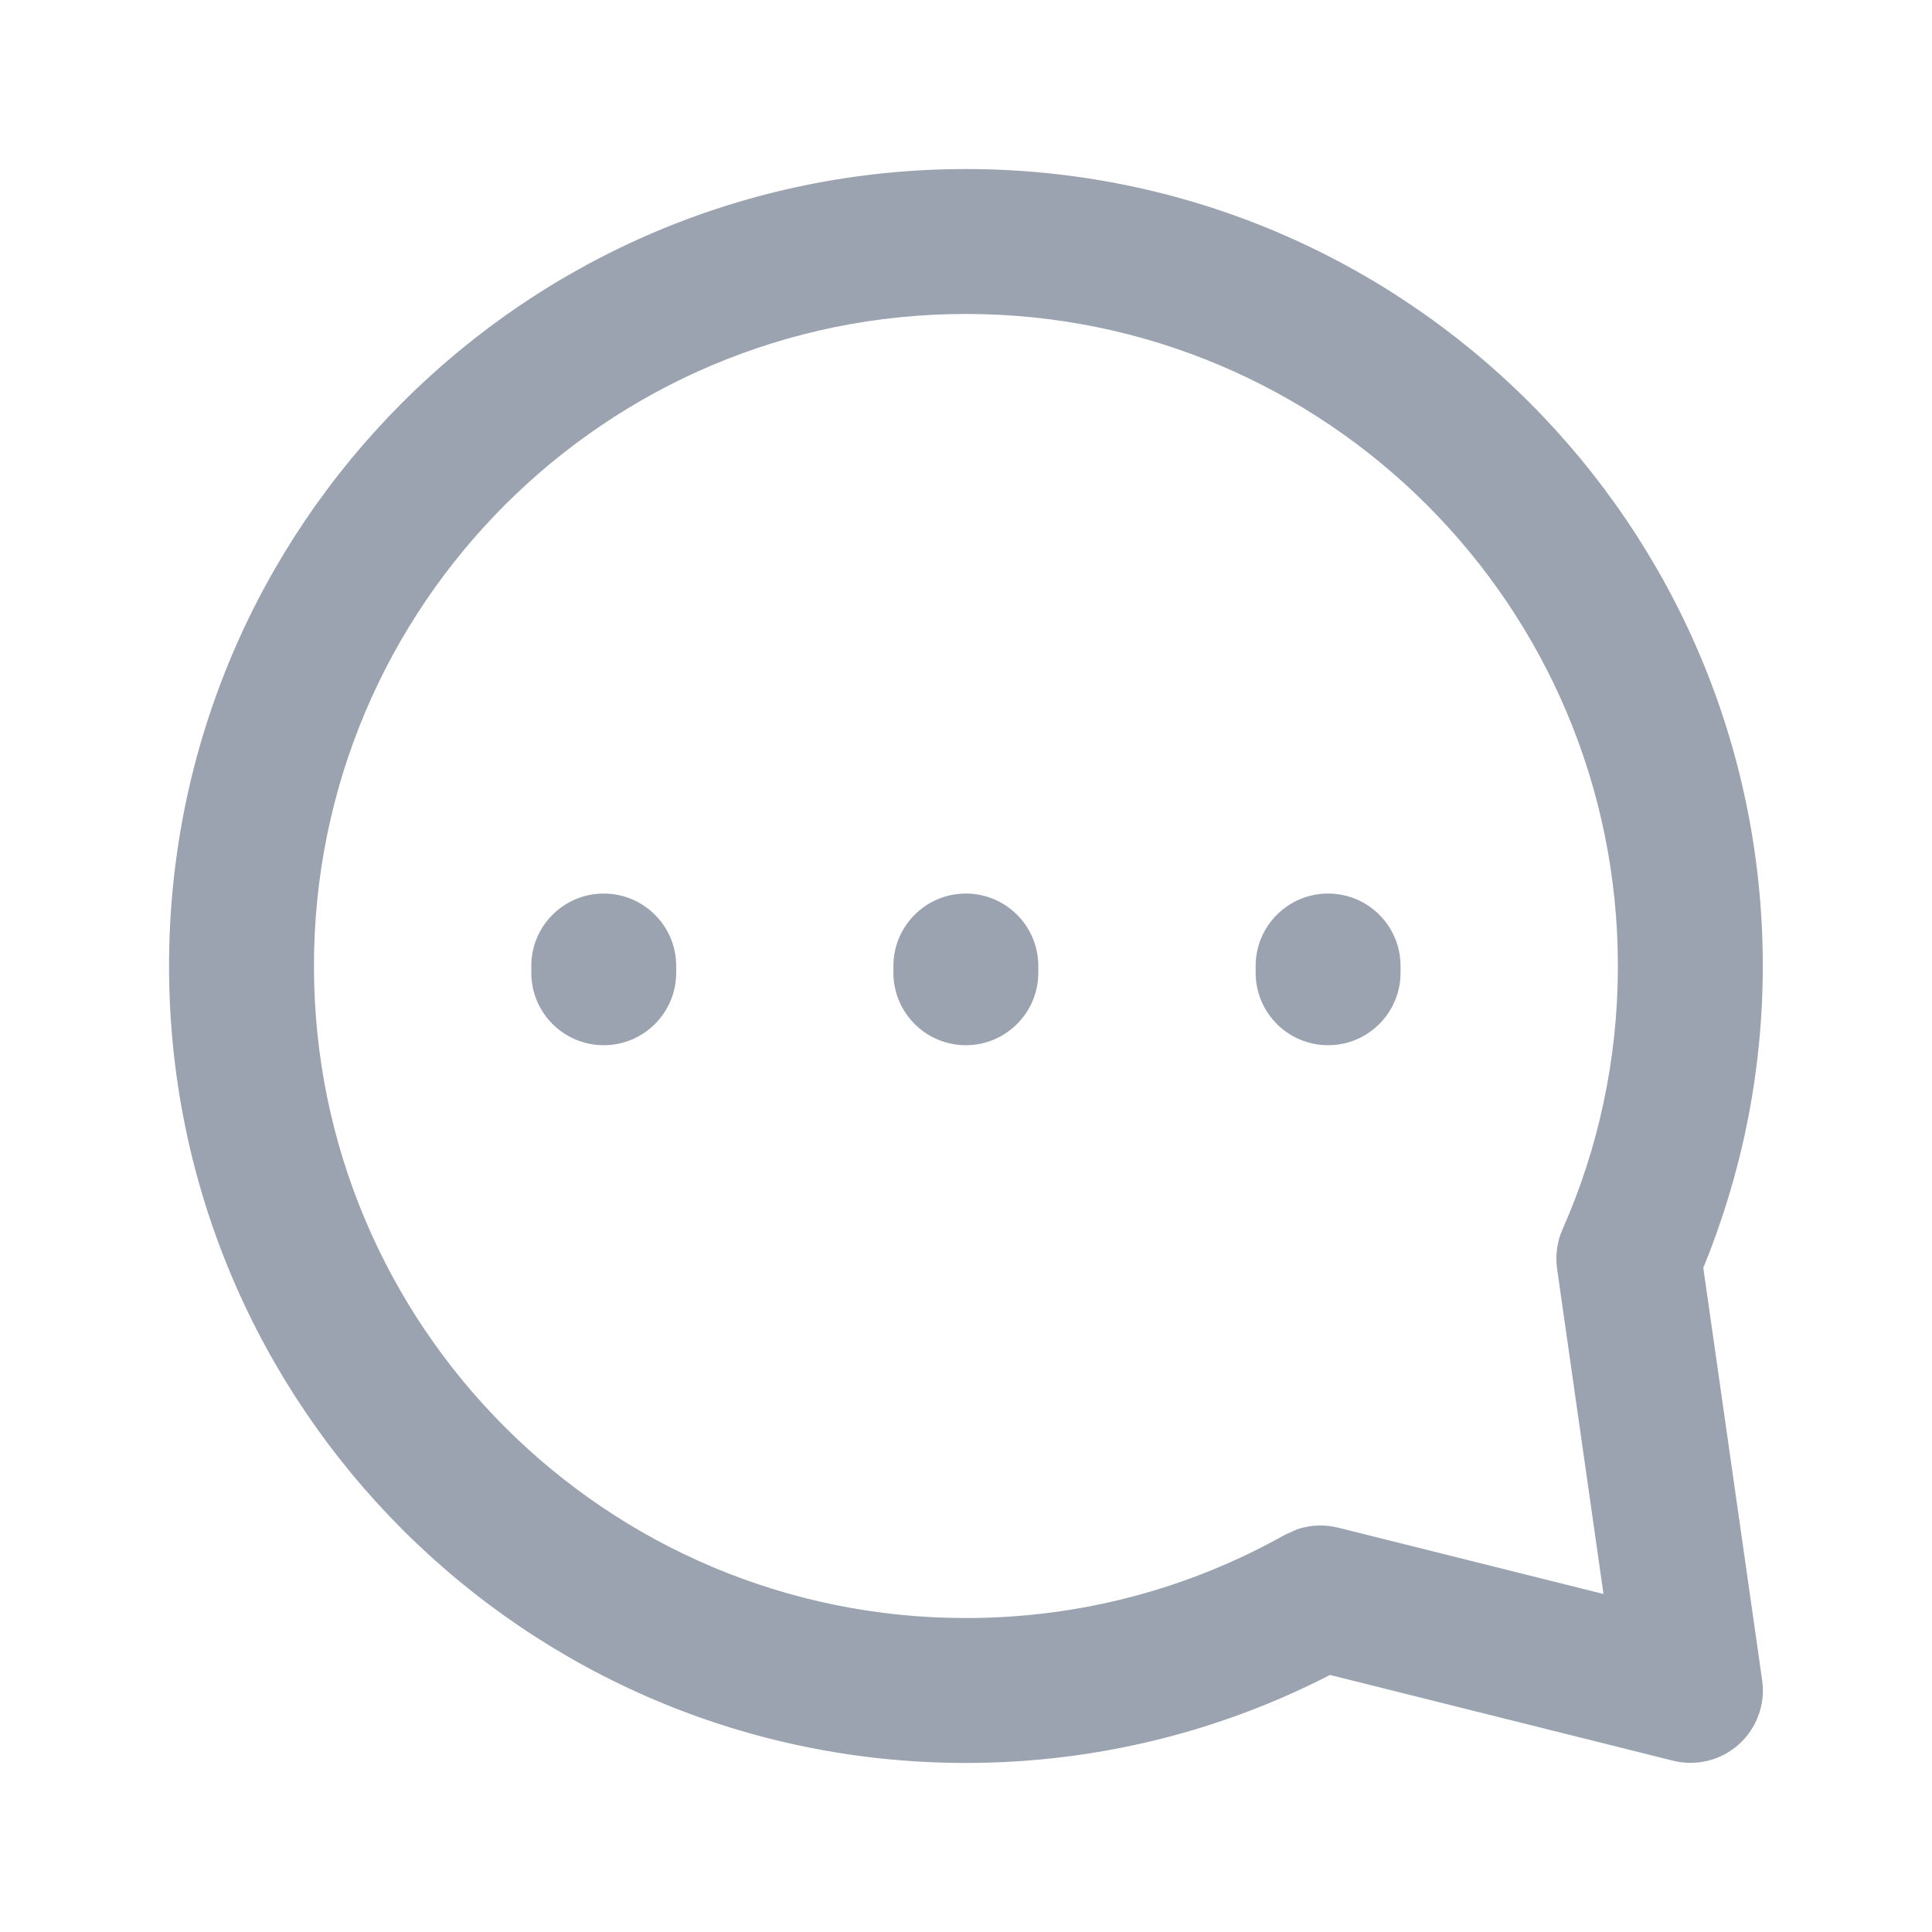
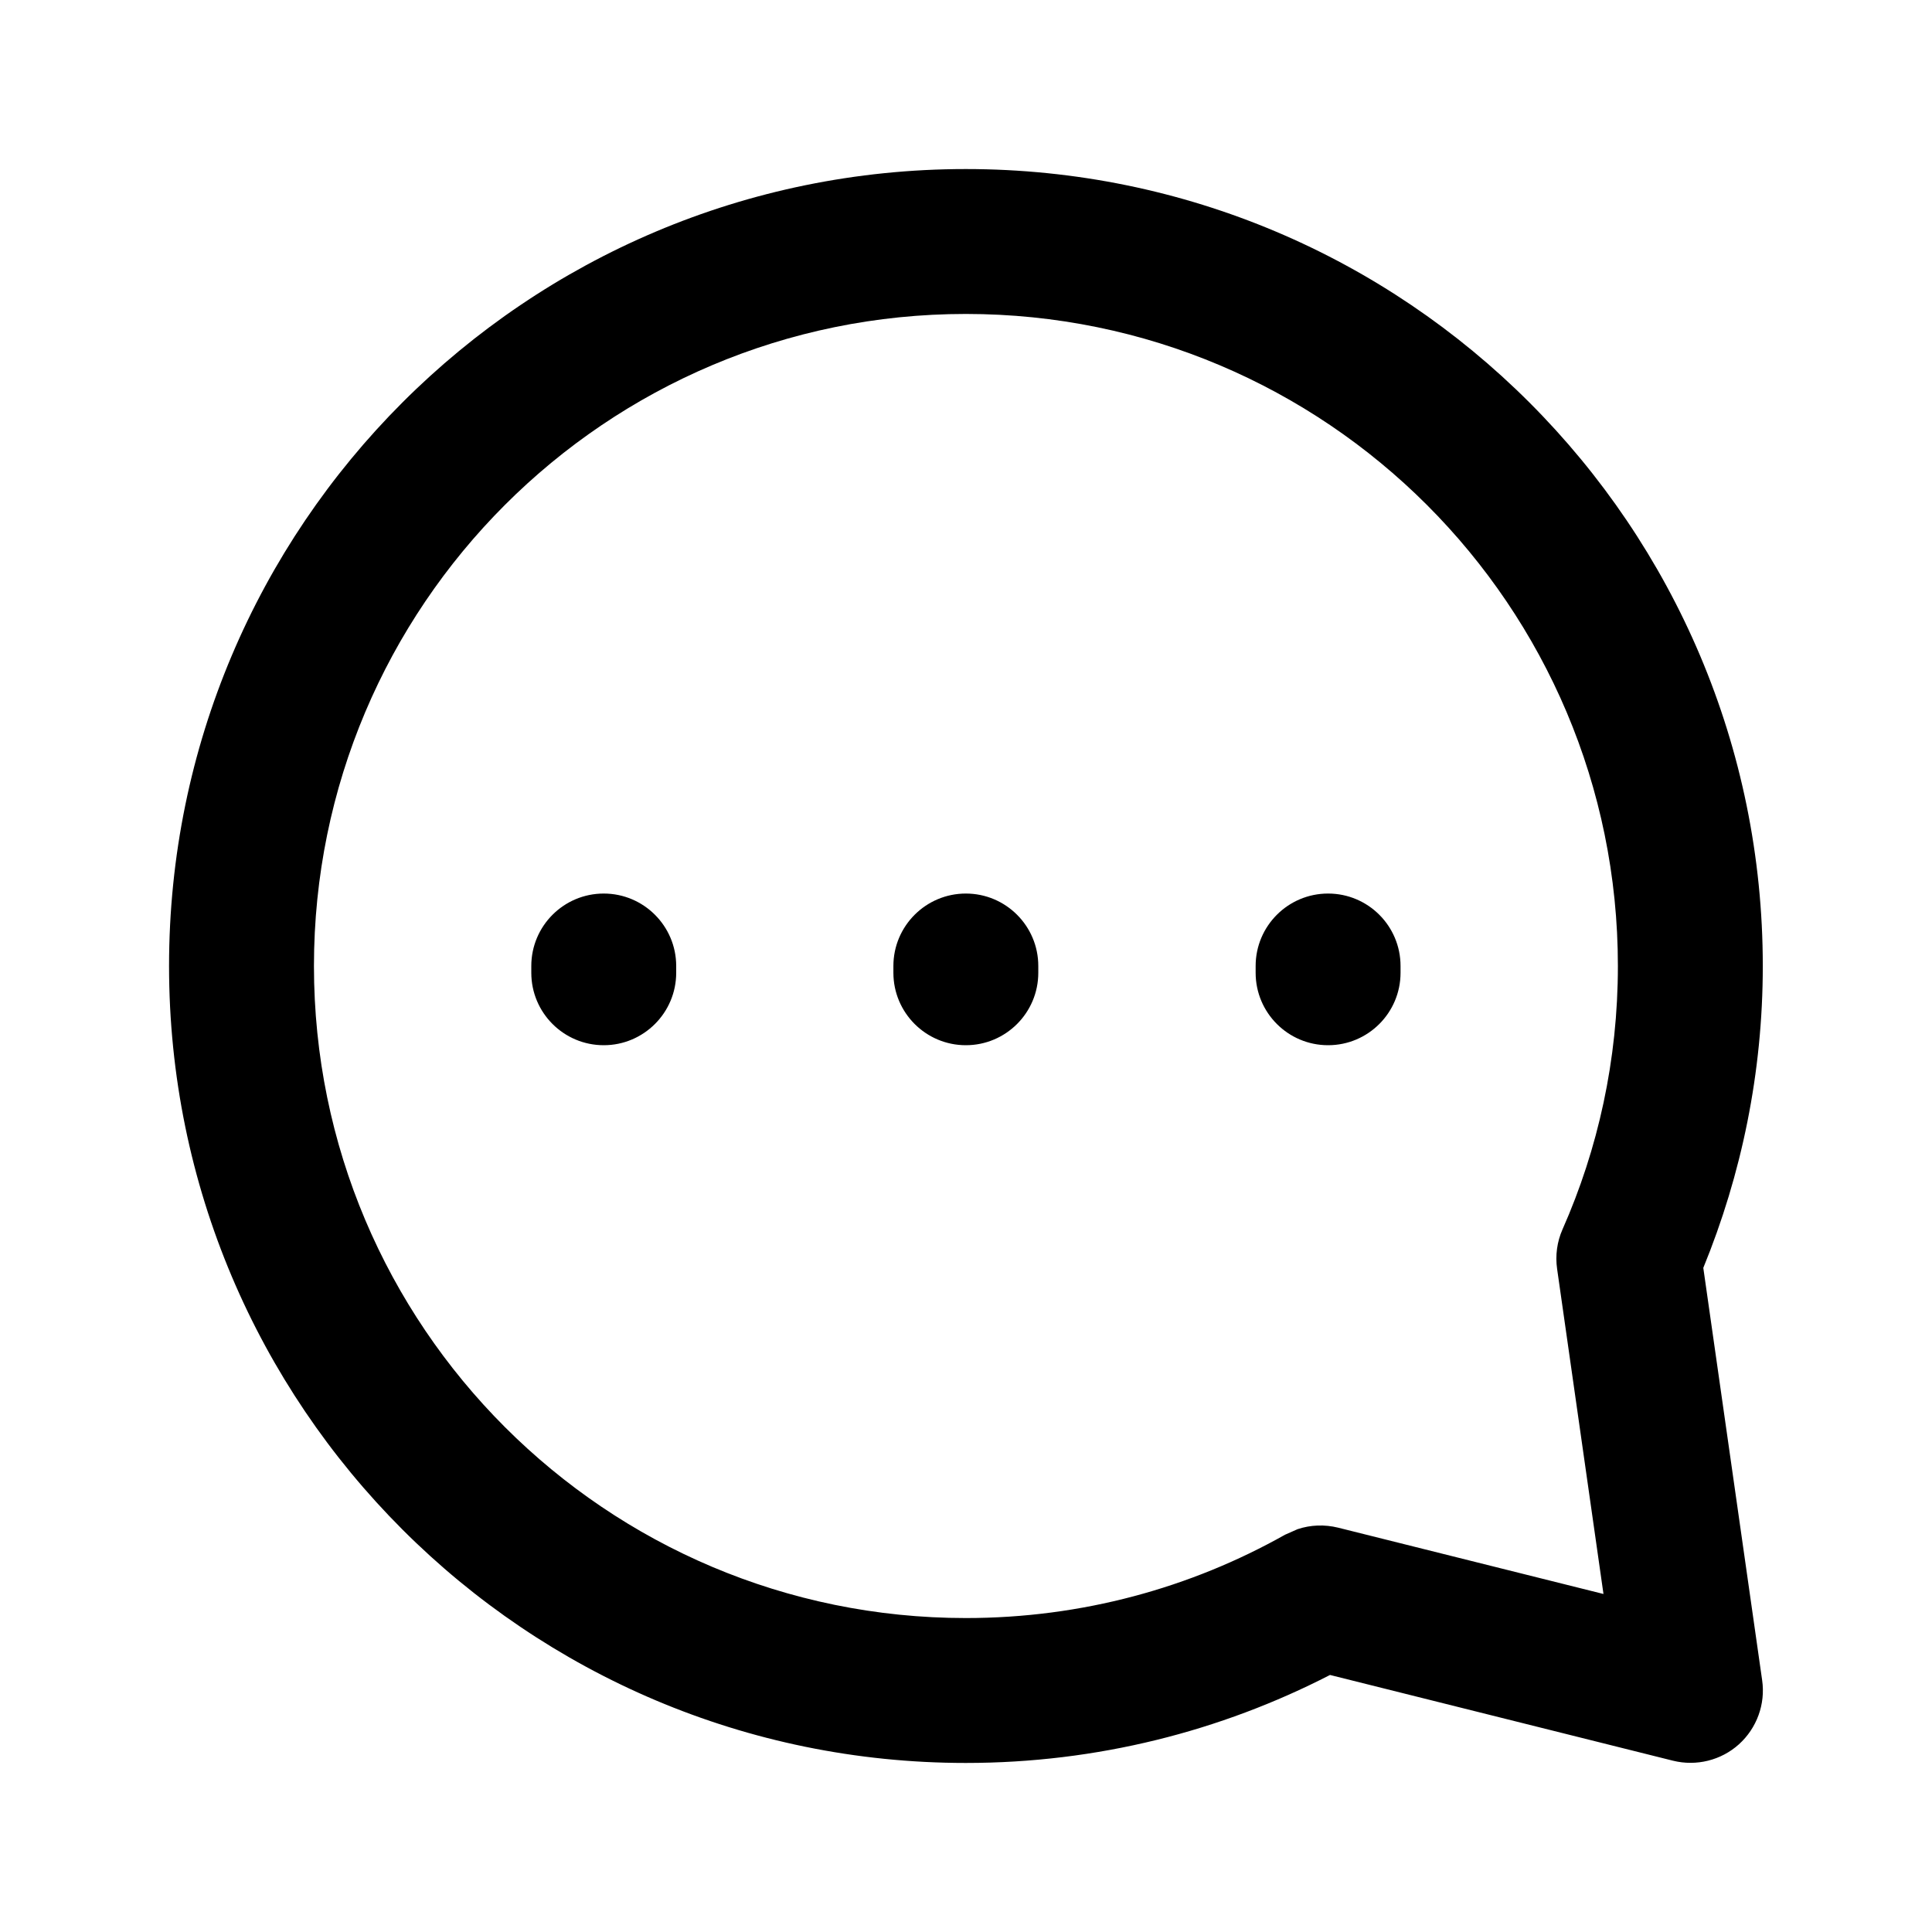
<svg xmlns="http://www.w3.org/2000/svg" width="100%" height="100%" viewBox="0 0 24 24" fill="none">
-   <path d="M20.098 12C20.098 7.526 16.471 3.9 11.998 3.9C7.526 3.9 3.9 7.527 3.9 12C3.9 16.474 7.526 20.1 11.998 20.1C13.44 20.1 14.792 19.724 15.963 19.065L16.119 18.996C16.28 18.942 16.454 18.936 16.622 18.977L19.919 19.801L19.343 15.763C19.319 15.596 19.342 15.426 19.41 15.272C19.852 14.273 20.098 13.166 20.098 12ZM6.6 12.084V12C6.6 11.503 7.003 11.1 7.5 11.1C7.996 11.1 8.4 11.503 8.4 12V12.084C8.4 12.581 7.996 12.984 7.5 12.984C7.003 12.984 6.6 12.581 6.6 12.084ZM11.098 12.084V12C11.098 11.503 11.502 11.1 11.998 11.1C12.495 11.1 12.898 11.503 12.898 12V12.084C12.898 12.581 12.495 12.984 11.998 12.984C11.502 12.984 11.098 12.581 11.098 12.084ZM15.598 12.084V12C15.598 11.503 16.001 11.1 16.498 11.1C16.995 11.1 17.398 11.503 17.398 12V12.084C17.398 12.581 16.995 12.984 16.498 12.984C16.001 12.984 15.598 12.581 15.598 12.084ZM21.898 12C21.898 13.326 21.633 14.592 21.159 15.75L21.89 20.872C21.933 21.169 21.824 21.467 21.602 21.668C21.38 21.868 21.072 21.944 20.782 21.872L16.522 20.807C15.165 21.505 13.627 21.9 11.998 21.9C6.531 21.9 2.1 17.467 2.1 12C2.1 6.533 6.531 2.1 11.998 2.1C17.466 2.1 21.898 6.532 21.898 12Z" fill="#9AA3AF" />
+   <path d="M20.098 12C20.098 7.526 16.471 3.9 11.998 3.9C7.526 3.9 3.9 7.527 3.9 12C3.9 16.474 7.526 20.1 11.998 20.1C13.44 20.1 14.792 19.724 15.963 19.065L16.119 18.996C16.28 18.942 16.454 18.936 16.622 18.977L19.919 19.801L19.343 15.763C19.319 15.596 19.342 15.426 19.41 15.272C19.852 14.273 20.098 13.166 20.098 12ZM6.6 12.084V12C6.6 11.503 7.003 11.1 7.5 11.1C7.996 11.1 8.4 11.503 8.4 12V12.084C8.4 12.581 7.996 12.984 7.5 12.984C7.003 12.984 6.6 12.581 6.6 12.084ZM11.098 12.084V12C11.098 11.503 11.502 11.1 11.998 11.1C12.495 11.1 12.898 11.503 12.898 12V12.084C12.898 12.581 12.495 12.984 11.998 12.984C11.502 12.984 11.098 12.581 11.098 12.084ZM15.598 12.084V12C15.598 11.503 16.001 11.1 16.498 11.1C16.995 11.1 17.398 11.503 17.398 12V12.084C17.398 12.581 16.995 12.984 16.498 12.984C16.001 12.984 15.598 12.581 15.598 12.084ZM21.898 12C21.898 13.326 21.633 14.592 21.159 15.75L21.89 20.872C21.933 21.169 21.824 21.467 21.602 21.668C21.38 21.868 21.072 21.944 20.782 21.872L16.522 20.807C15.165 21.505 13.627 21.9 11.998 21.9C6.531 21.9 2.1 17.467 2.1 12C2.1 6.533 6.531 2.1 11.998 2.1C17.466 2.1 21.898 6.532 21.898 12Z" fill="currentColor" />
</svg>
